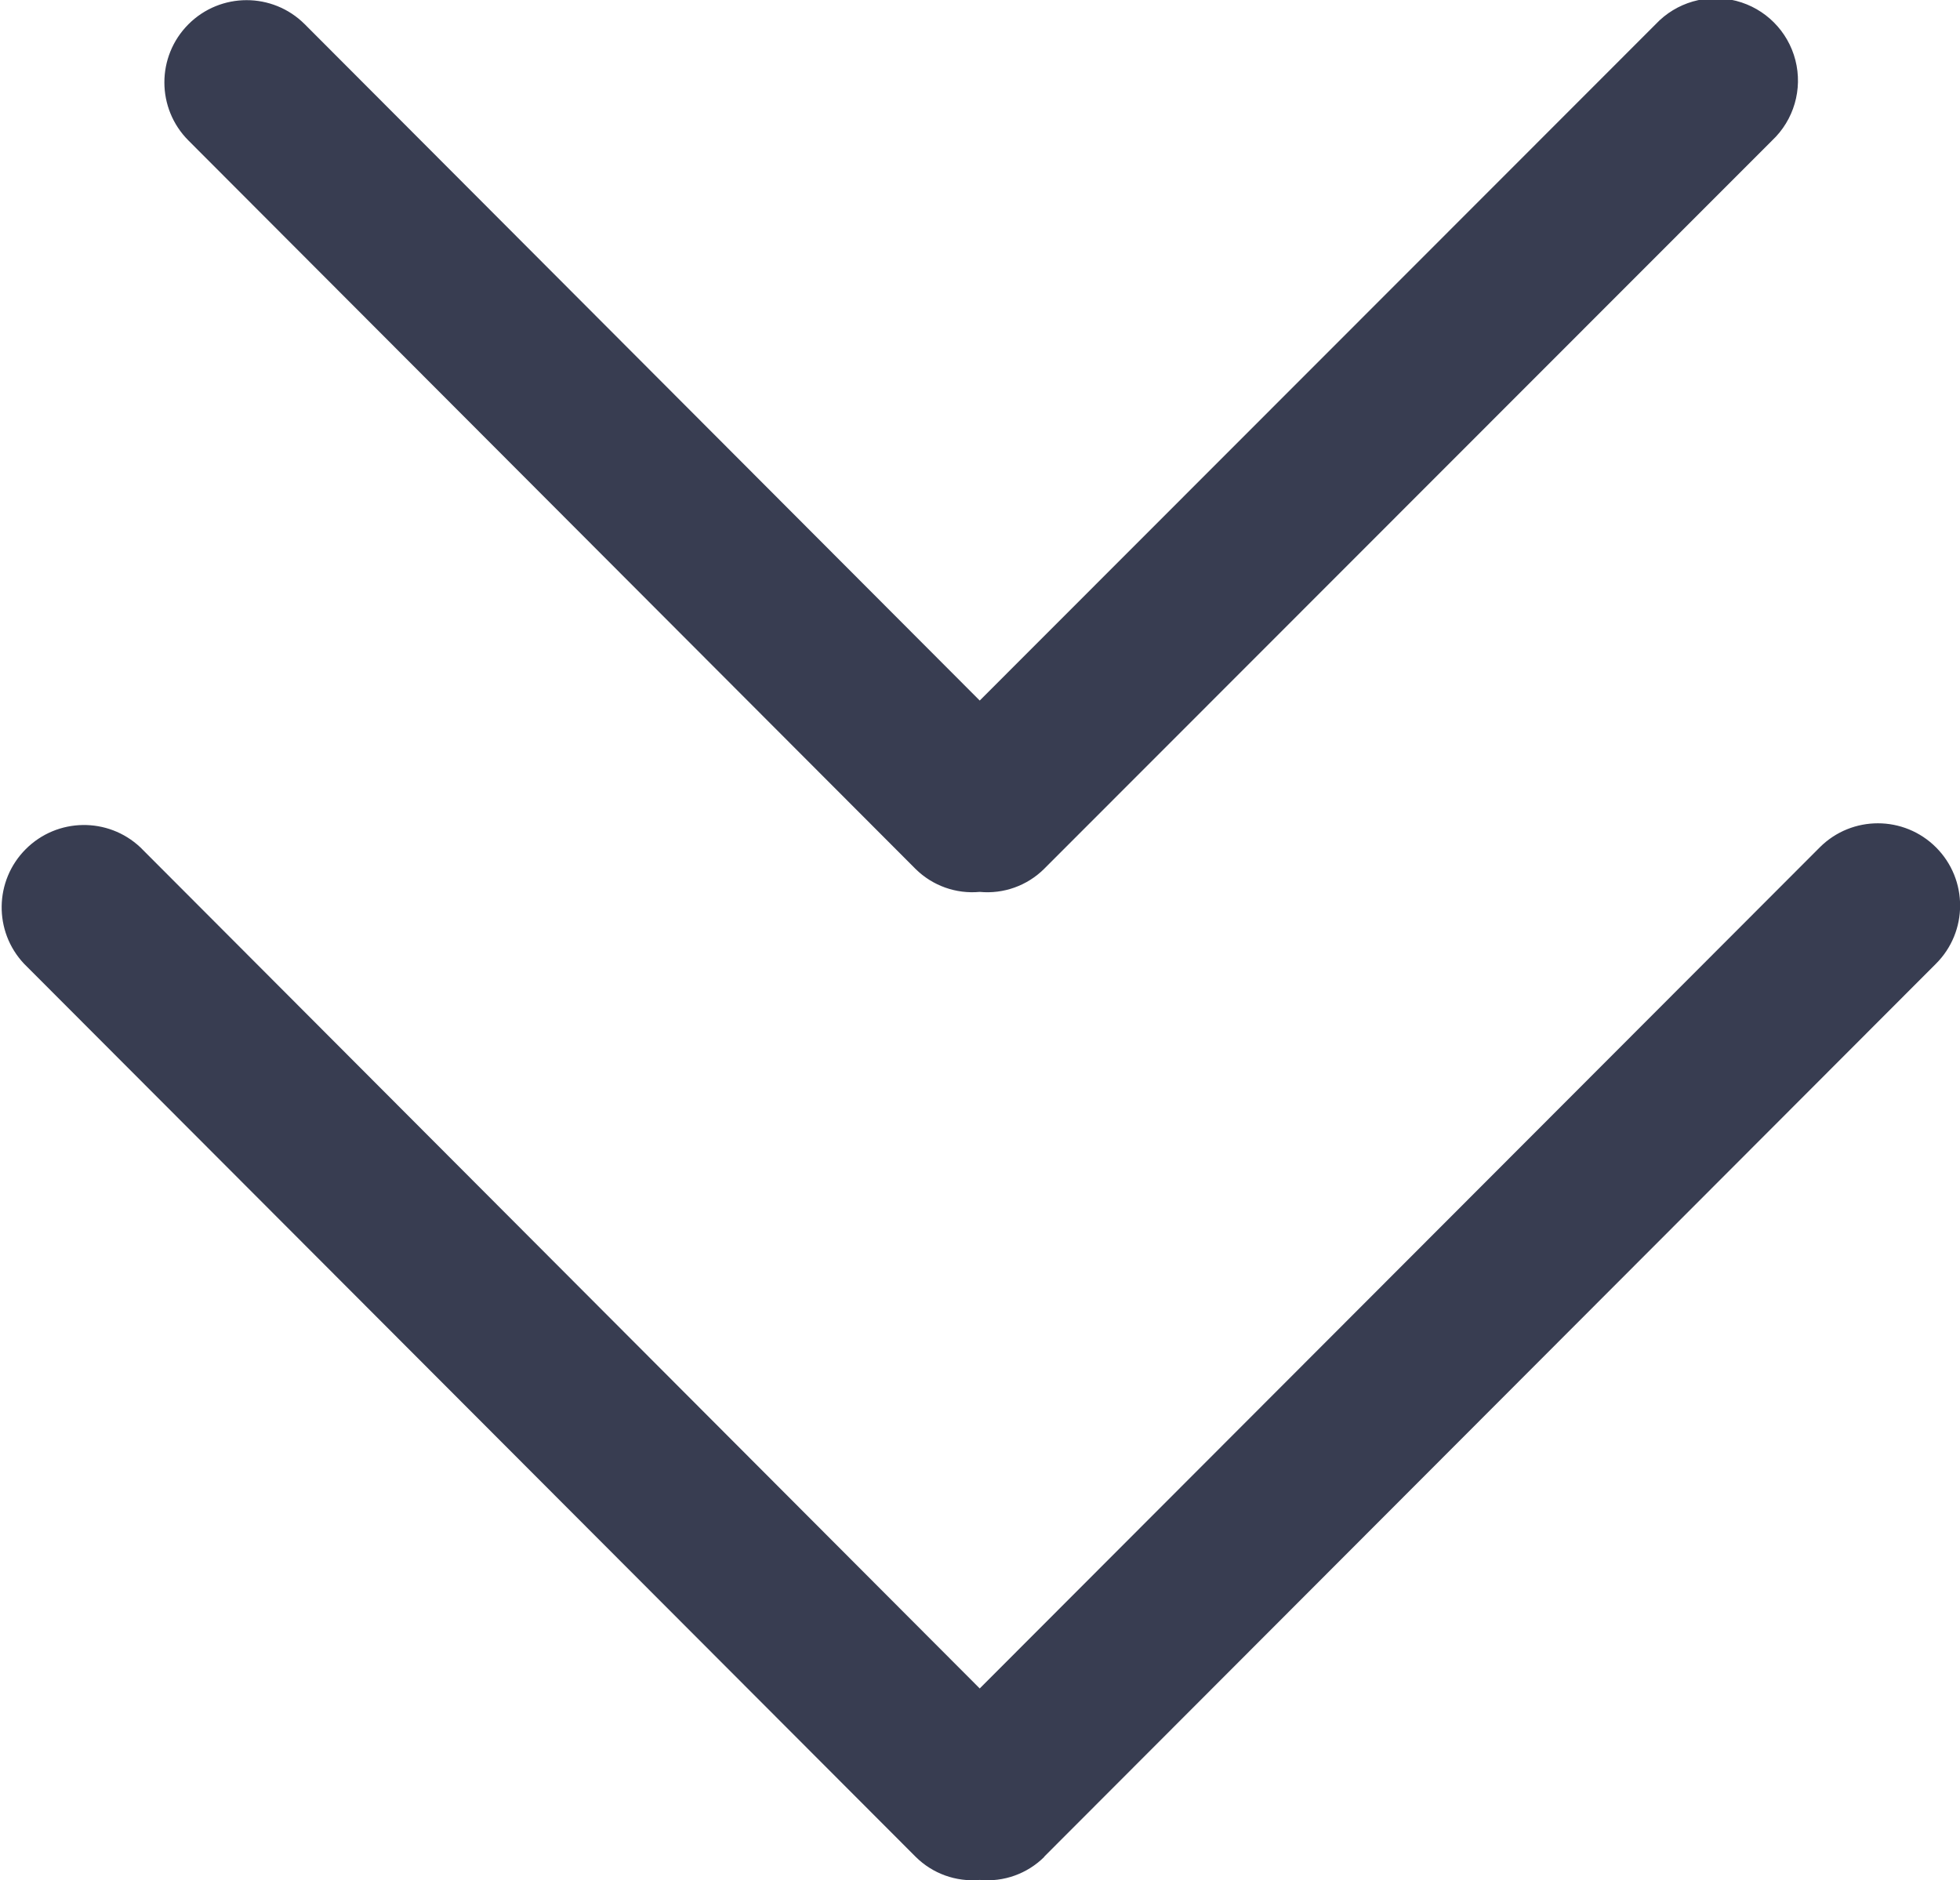
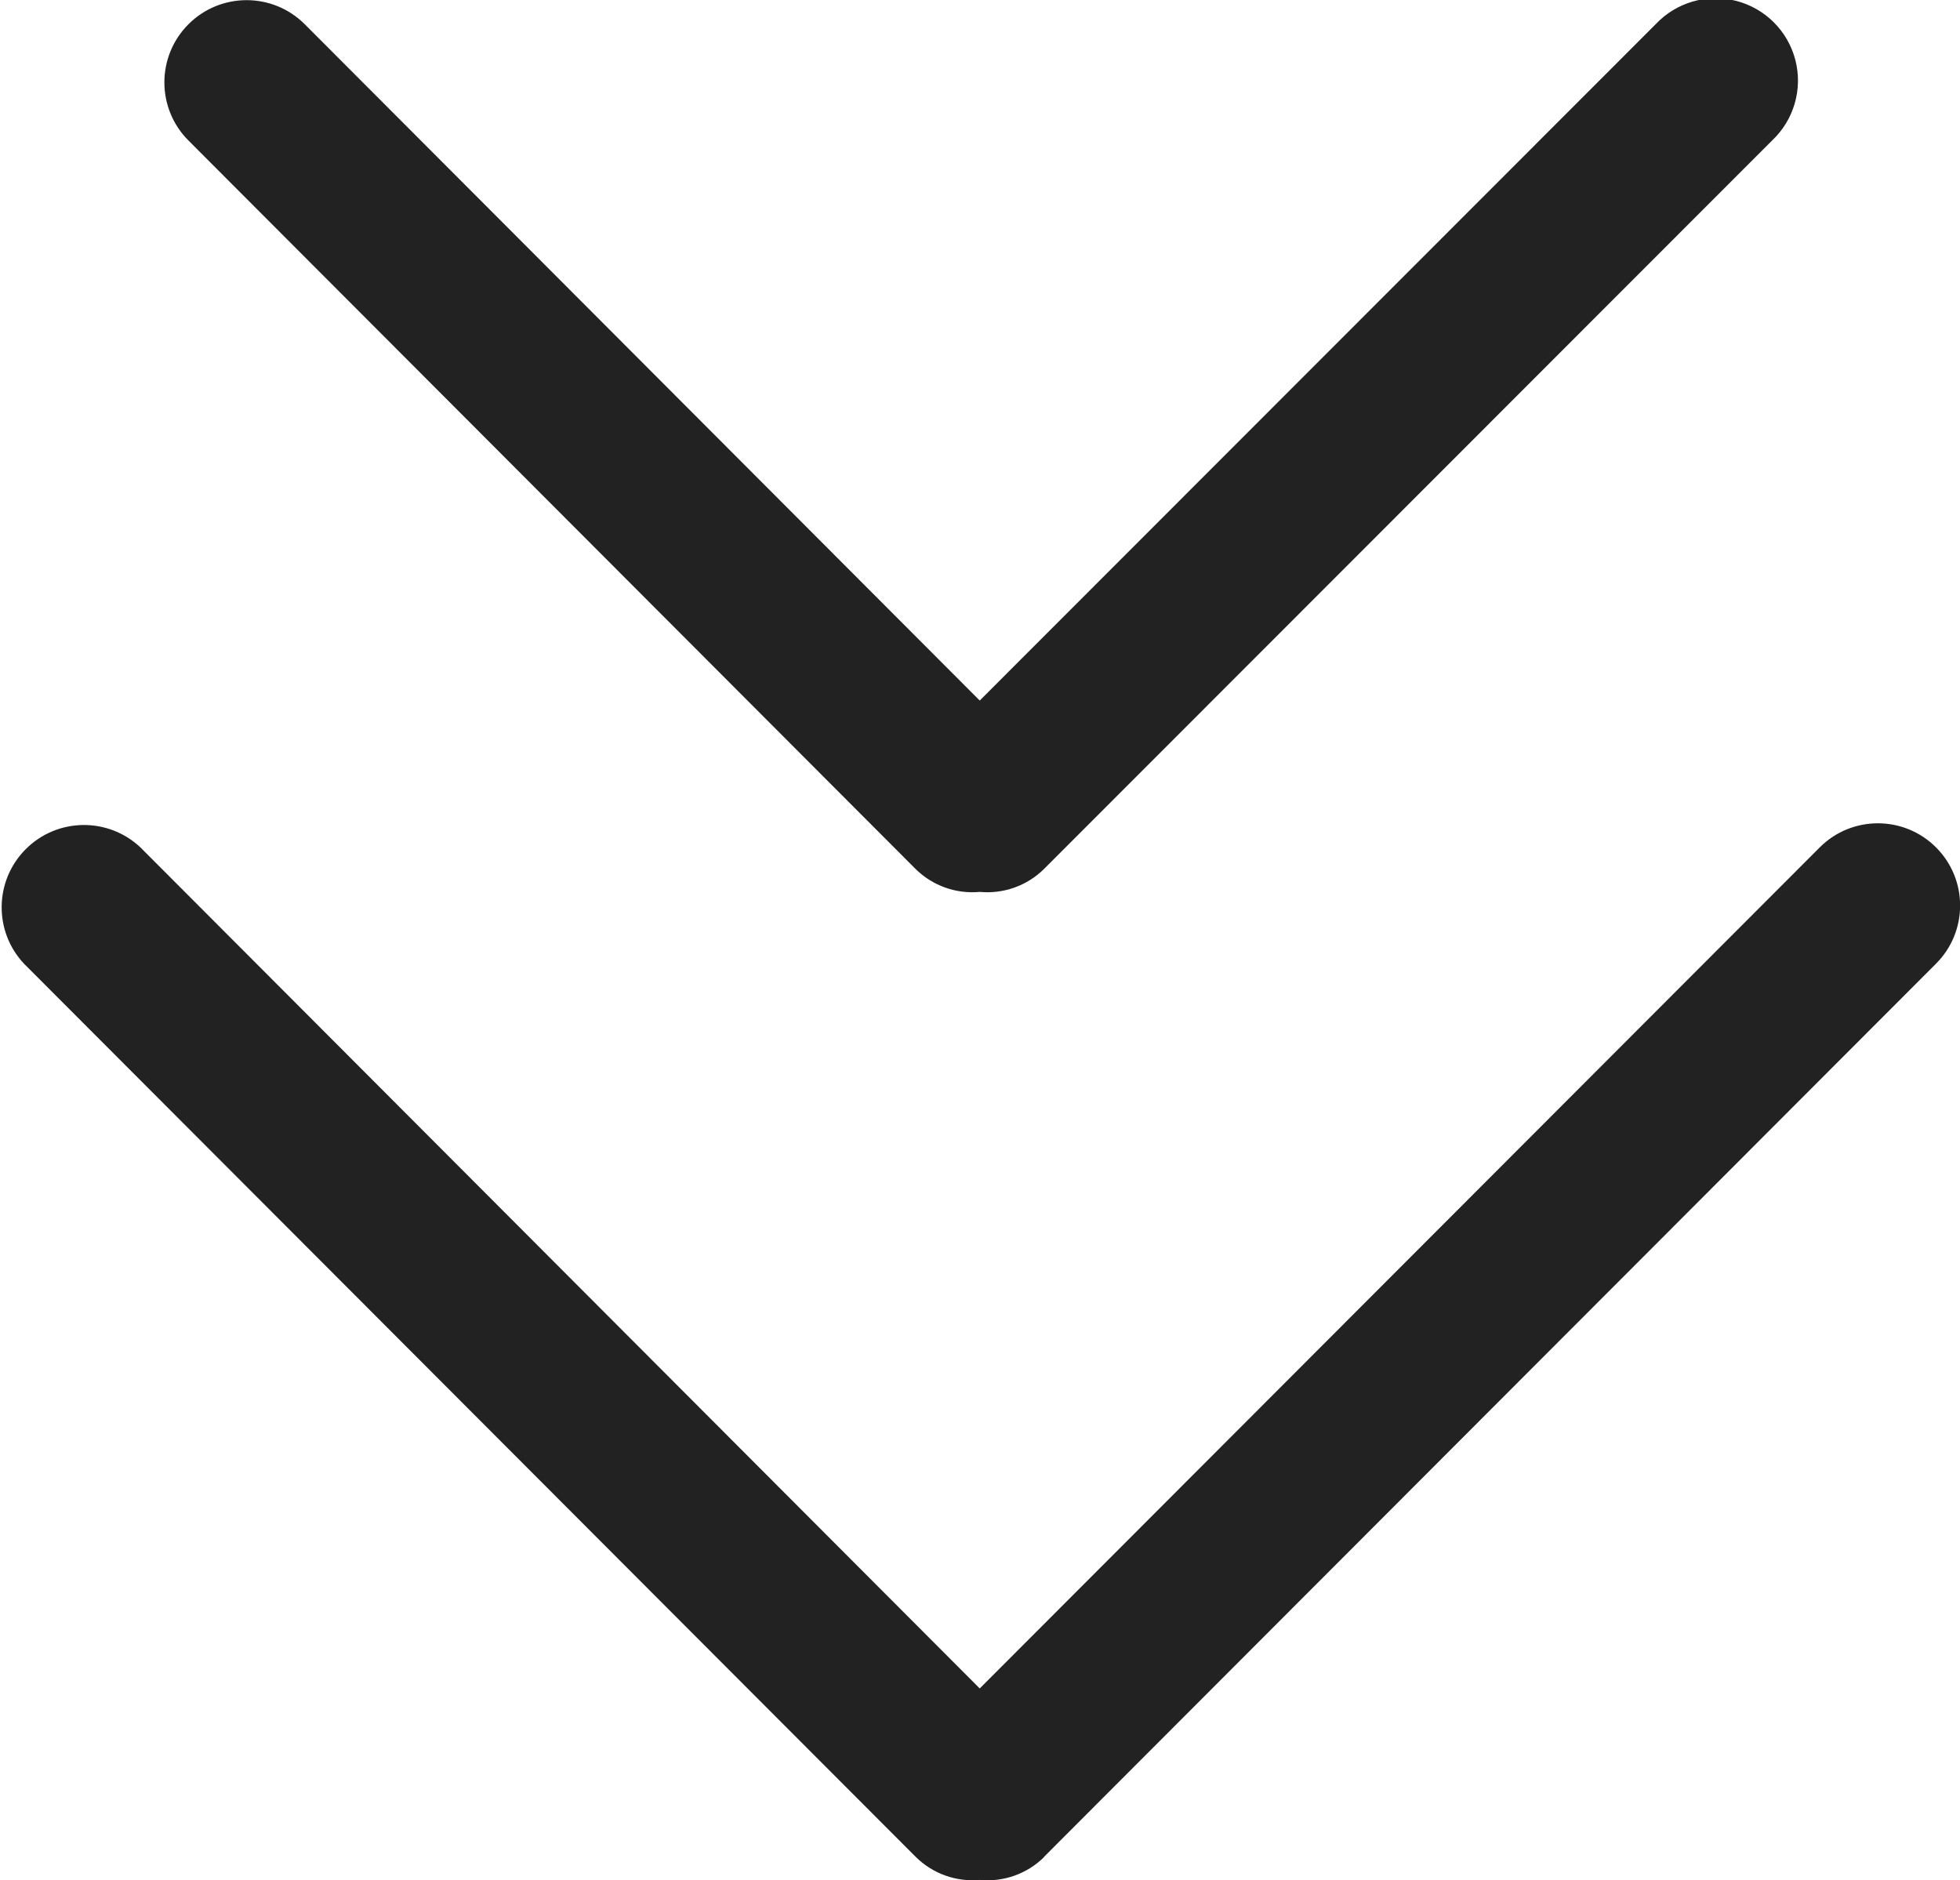
<svg xmlns="http://www.w3.org/2000/svg" width="14.596" height="14" viewBox="0 0 14.596 14">
-   <path fill="#383d51" d="M7.296 6.642a.6.6 0 00.479-.171l5.421-5.424A.613.613 0 1012.33.18L7.296 5.217 2.269.18a.612.612 0 00-.865.867l5.415 5.425a.6.6 0 00.477.17zm.479 7.186l6.642-6.651a.612.612 0 00-.865-.867l-6.256 6.264L1.045 6.31a.613.613 0 00-.866.867l6.64 6.651a.6.6 0 00.477.172.6.6 0 00.481-.172z" />
+   <path fill="#222" d="M7.296 6.642a.6.6 0 00.479-.171l5.421-5.424A.613.613 0 1012.33.18L7.296 5.217 2.269.18a.612.612 0 00-.865.867l5.415 5.425a.6.6 0 00.477.17zm.479 7.186l6.642-6.651a.612.612 0 00-.865-.867l-6.256 6.264L1.045 6.31a.613.613 0 00-.866.867l6.64 6.651a.6.6 0 00.477.172.6.6 0 00.481-.172z" />
</svg>
